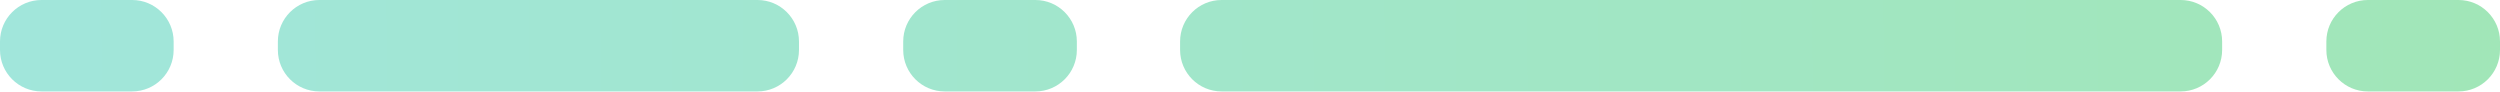
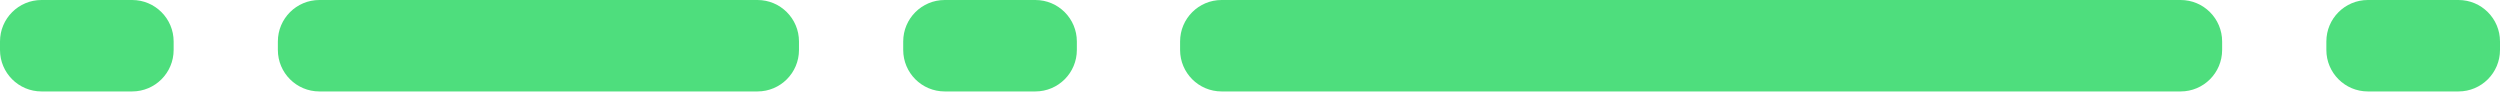
- <svg xmlns="http://www.w3.org/2000/svg" xmlns:xlink="http://www.w3.org/1999/xlink" viewBox="0 0 127.13 4.65">
+ <svg xmlns="http://www.w3.org/2000/svg" viewBox="0 0 127.13 4.65">
  <defs>
-     <style>.cls-1{fill:url(#Degradado_sin_nombre_148);}.cls-2{fill:url(#Degradado_sin_nombre_148-2);}.cls-3{fill:url(#Degradado_sin_nombre_148-3);}.cls-4{fill:url(#Degradado_sin_nombre_148-4);}.cls-5{fill:url(#Degradado_sin_nombre_148-5);}</style>
-     <linearGradient id="Degradado_sin_nombre_148" x1="141.1" y1="1.42" x2="-14.77" y2="2.66" gradientTransform="translate(54.76 4.65) rotate(180)" gradientUnits="userSpaceOnUse">
-       <stop offset="0" stop-color="#a1e6b4" />
-       <stop offset="1" stop-color="#a1e6df" />
-     </linearGradient>
-     <linearGradient id="Degradado_sin_nombre_148-2" x1="141.12" y1="1.6" x2="-14.79" y2="2.84" gradientTransform="translate(100.69 4.65) rotate(-180)" xlink:href="#Degradado_sin_nombre_148" />
-     <linearGradient id="Degradado_sin_nombre_148-3" x1="141.1" y1="1.89" x2="-14.77" y2="3.13" gradientTransform="translate(173.01 4.65) rotate(180)" xlink:href="#Degradado_sin_nombre_148" />
-     <linearGradient id="Degradado_sin_nombre_148-4" x1="141.1" y1="2.18" x2="-14.81" y2="3.41" gradientTransform="translate(245.43 4.65) rotate(-180)" xlink:href="#Degradado_sin_nombre_148" />
-     <linearGradient id="Degradado_sin_nombre_148-5" x1="141.14" y1="1.24" x2="-14.78" y2="2.48" gradientTransform="matrix(1, 0, 0, 1, 0, 0)" xlink:href="#Degradado_sin_nombre_148" />
+     <style>.cls-1{fill:#4ede7d;}</style>
  </defs>
  <g id="Capa_2" data-name="Capa 2">
    <g id="Capa_1-2" data-name="Capa 1">
      <rect class="cls-1" x="14.13" width="26.5" height="4.65" rx="2.11" ry="2.11" transform="translate(54.76 4.65) rotate(-180)" />
-       <rect class="cls-2" x="45.93" width="8.83" height="4.65" rx="2.11" ry="2.11" transform="translate(100.69 4.65) rotate(180)" />
-       <rect class="cls-3" x="60.01" width="52.99" height="4.65" rx="2.11" ry="2.11" transform="translate(173.01 4.65) rotate(-180)" />
-       <rect class="cls-4" x="118.3" width="8.83" height="4.65" rx="2.11" ry="2.11" transform="translate(245.43 4.65) rotate(180)" />
-       <rect class="cls-5" width="8.83" height="4.65" rx="2.11" ry="2.11" />
+       <rect class="cls-1" x="45.93" width="8.83" height="4.65" rx="2.11" ry="2.11" transform="translate(100.69 4.65) rotate(180)" />
+       <rect class="cls-1" x="60.01" width="52.99" height="4.65" rx="2.11" ry="2.11" transform="translate(173.01 4.65) rotate(-180)" />
+       <rect class="cls-1" x="118.3" width="8.83" height="4.65" rx="2.11" ry="2.11" transform="translate(245.43 4.65) rotate(180)" />
+       <rect class="cls-1" width="8.83" height="4.65" rx="2.11" ry="2.11" />
    </g>
  </g>
</svg>
